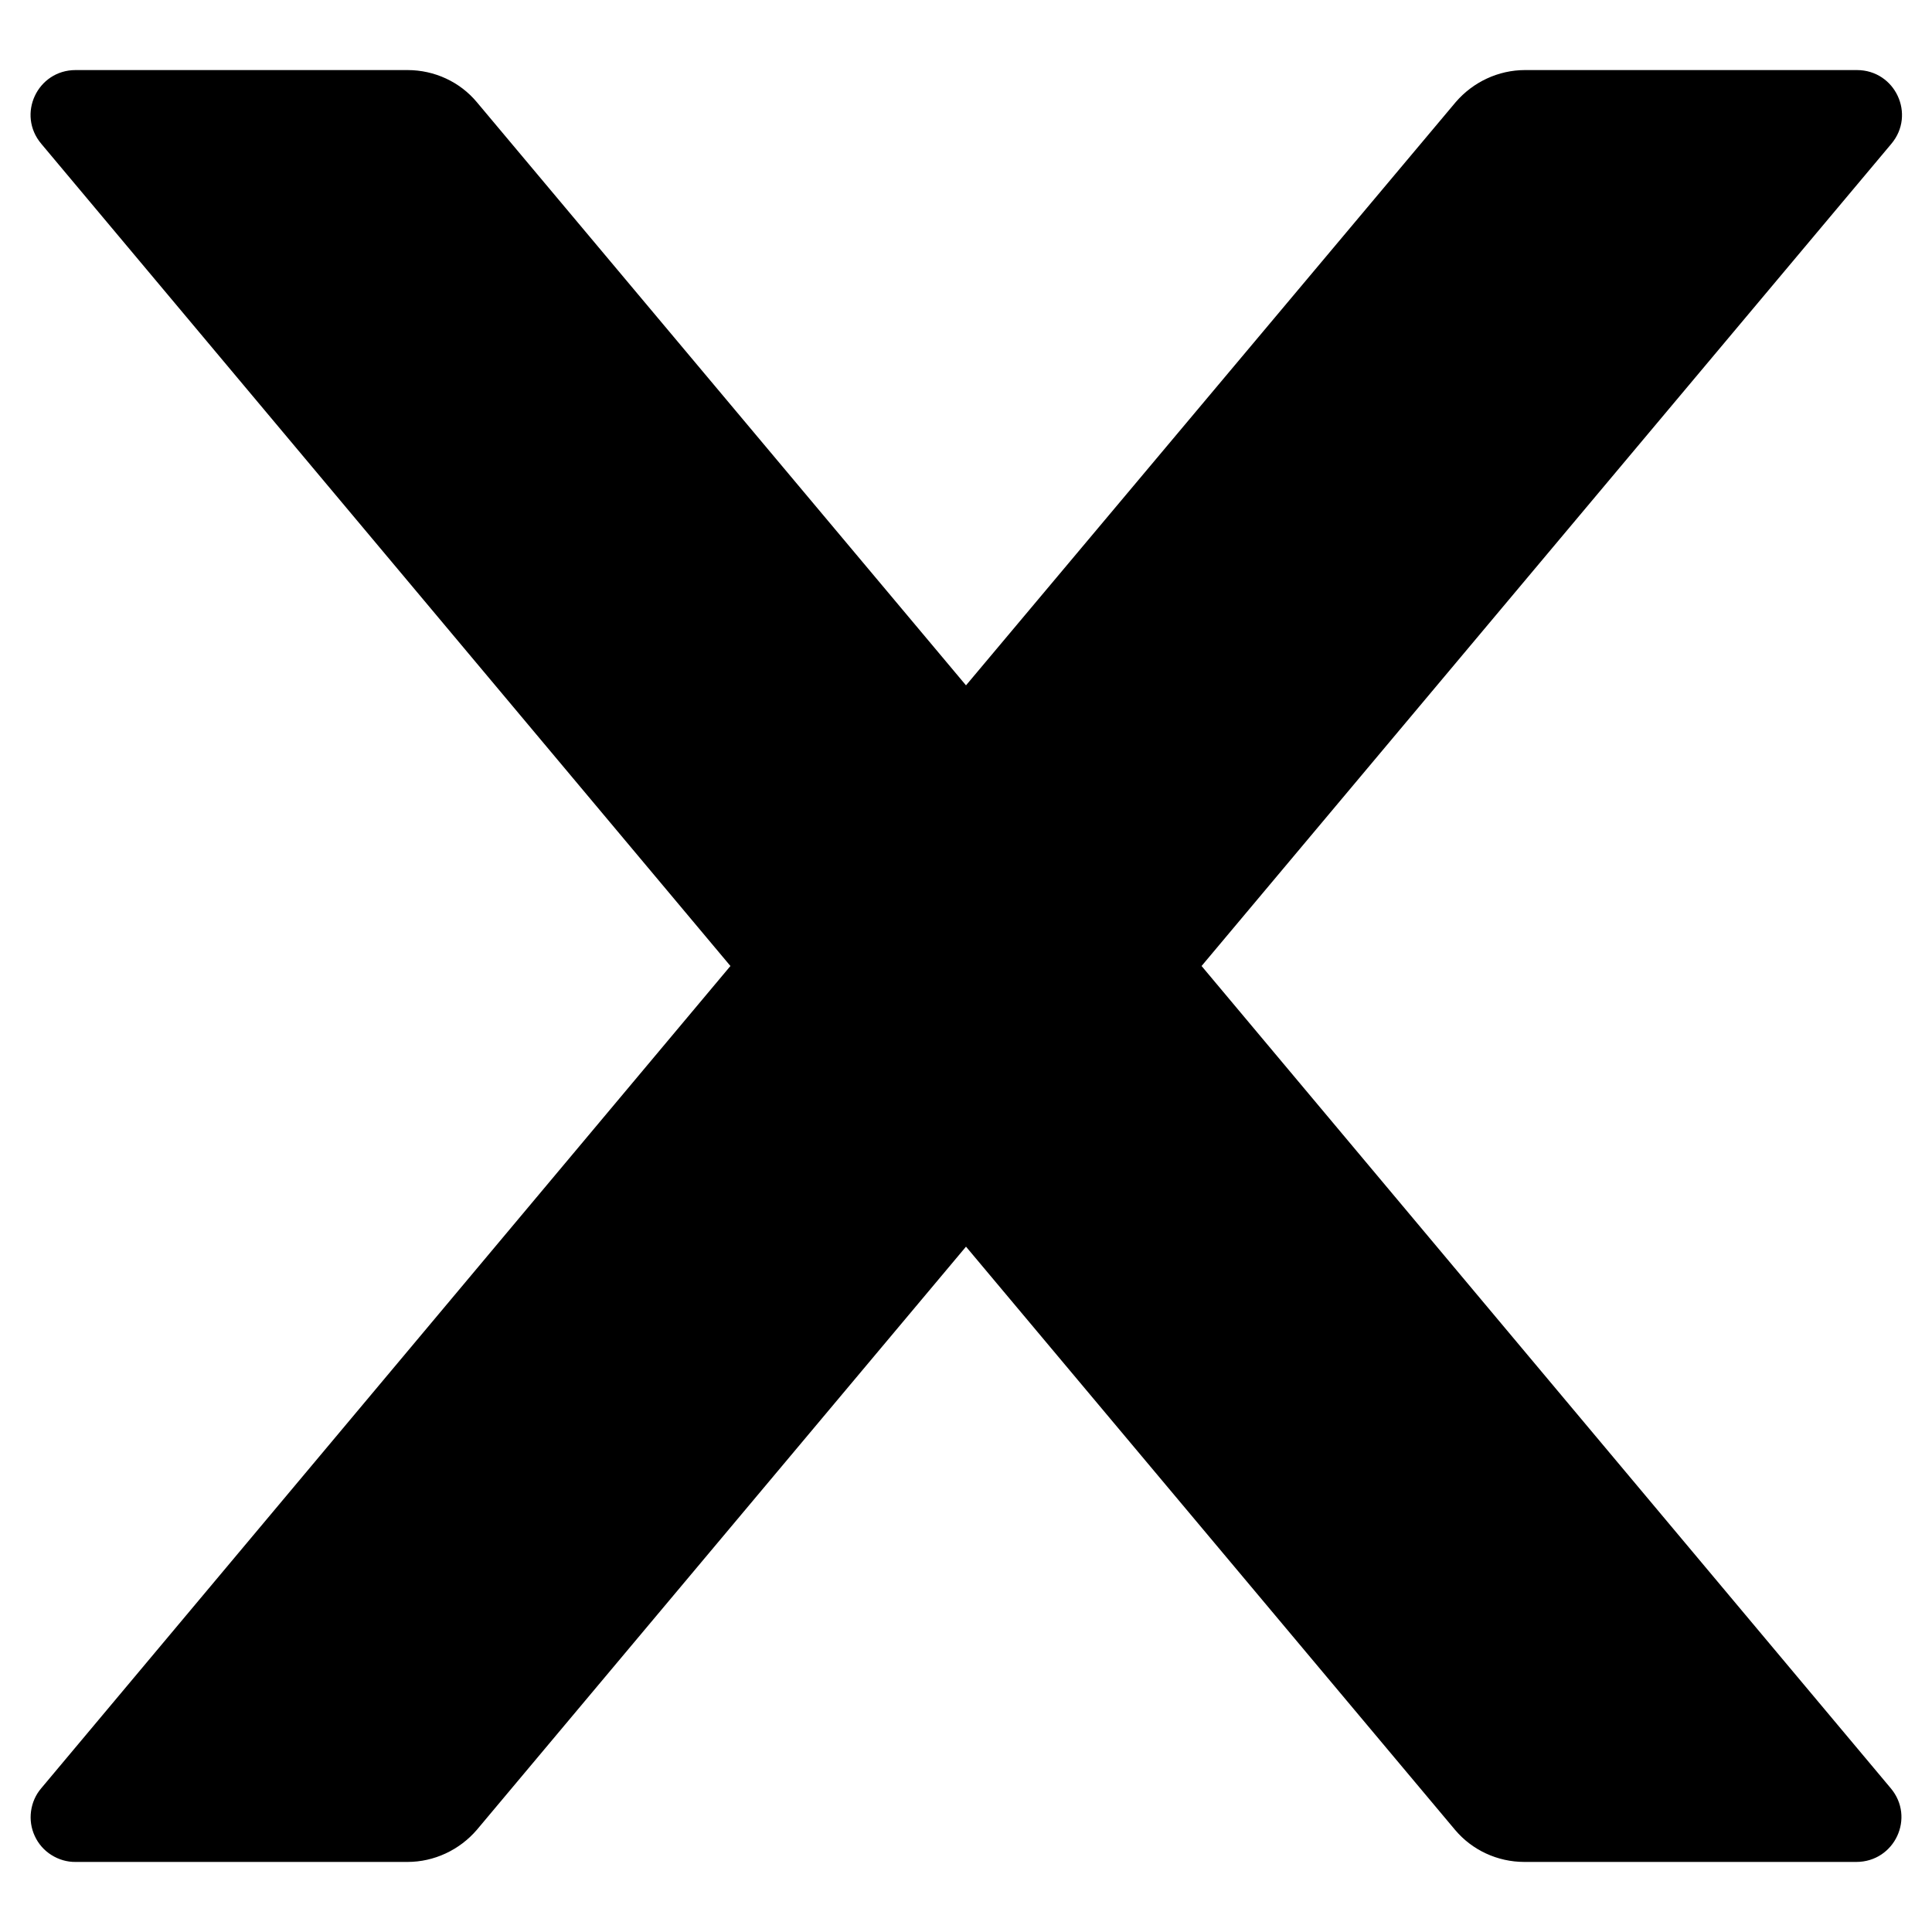
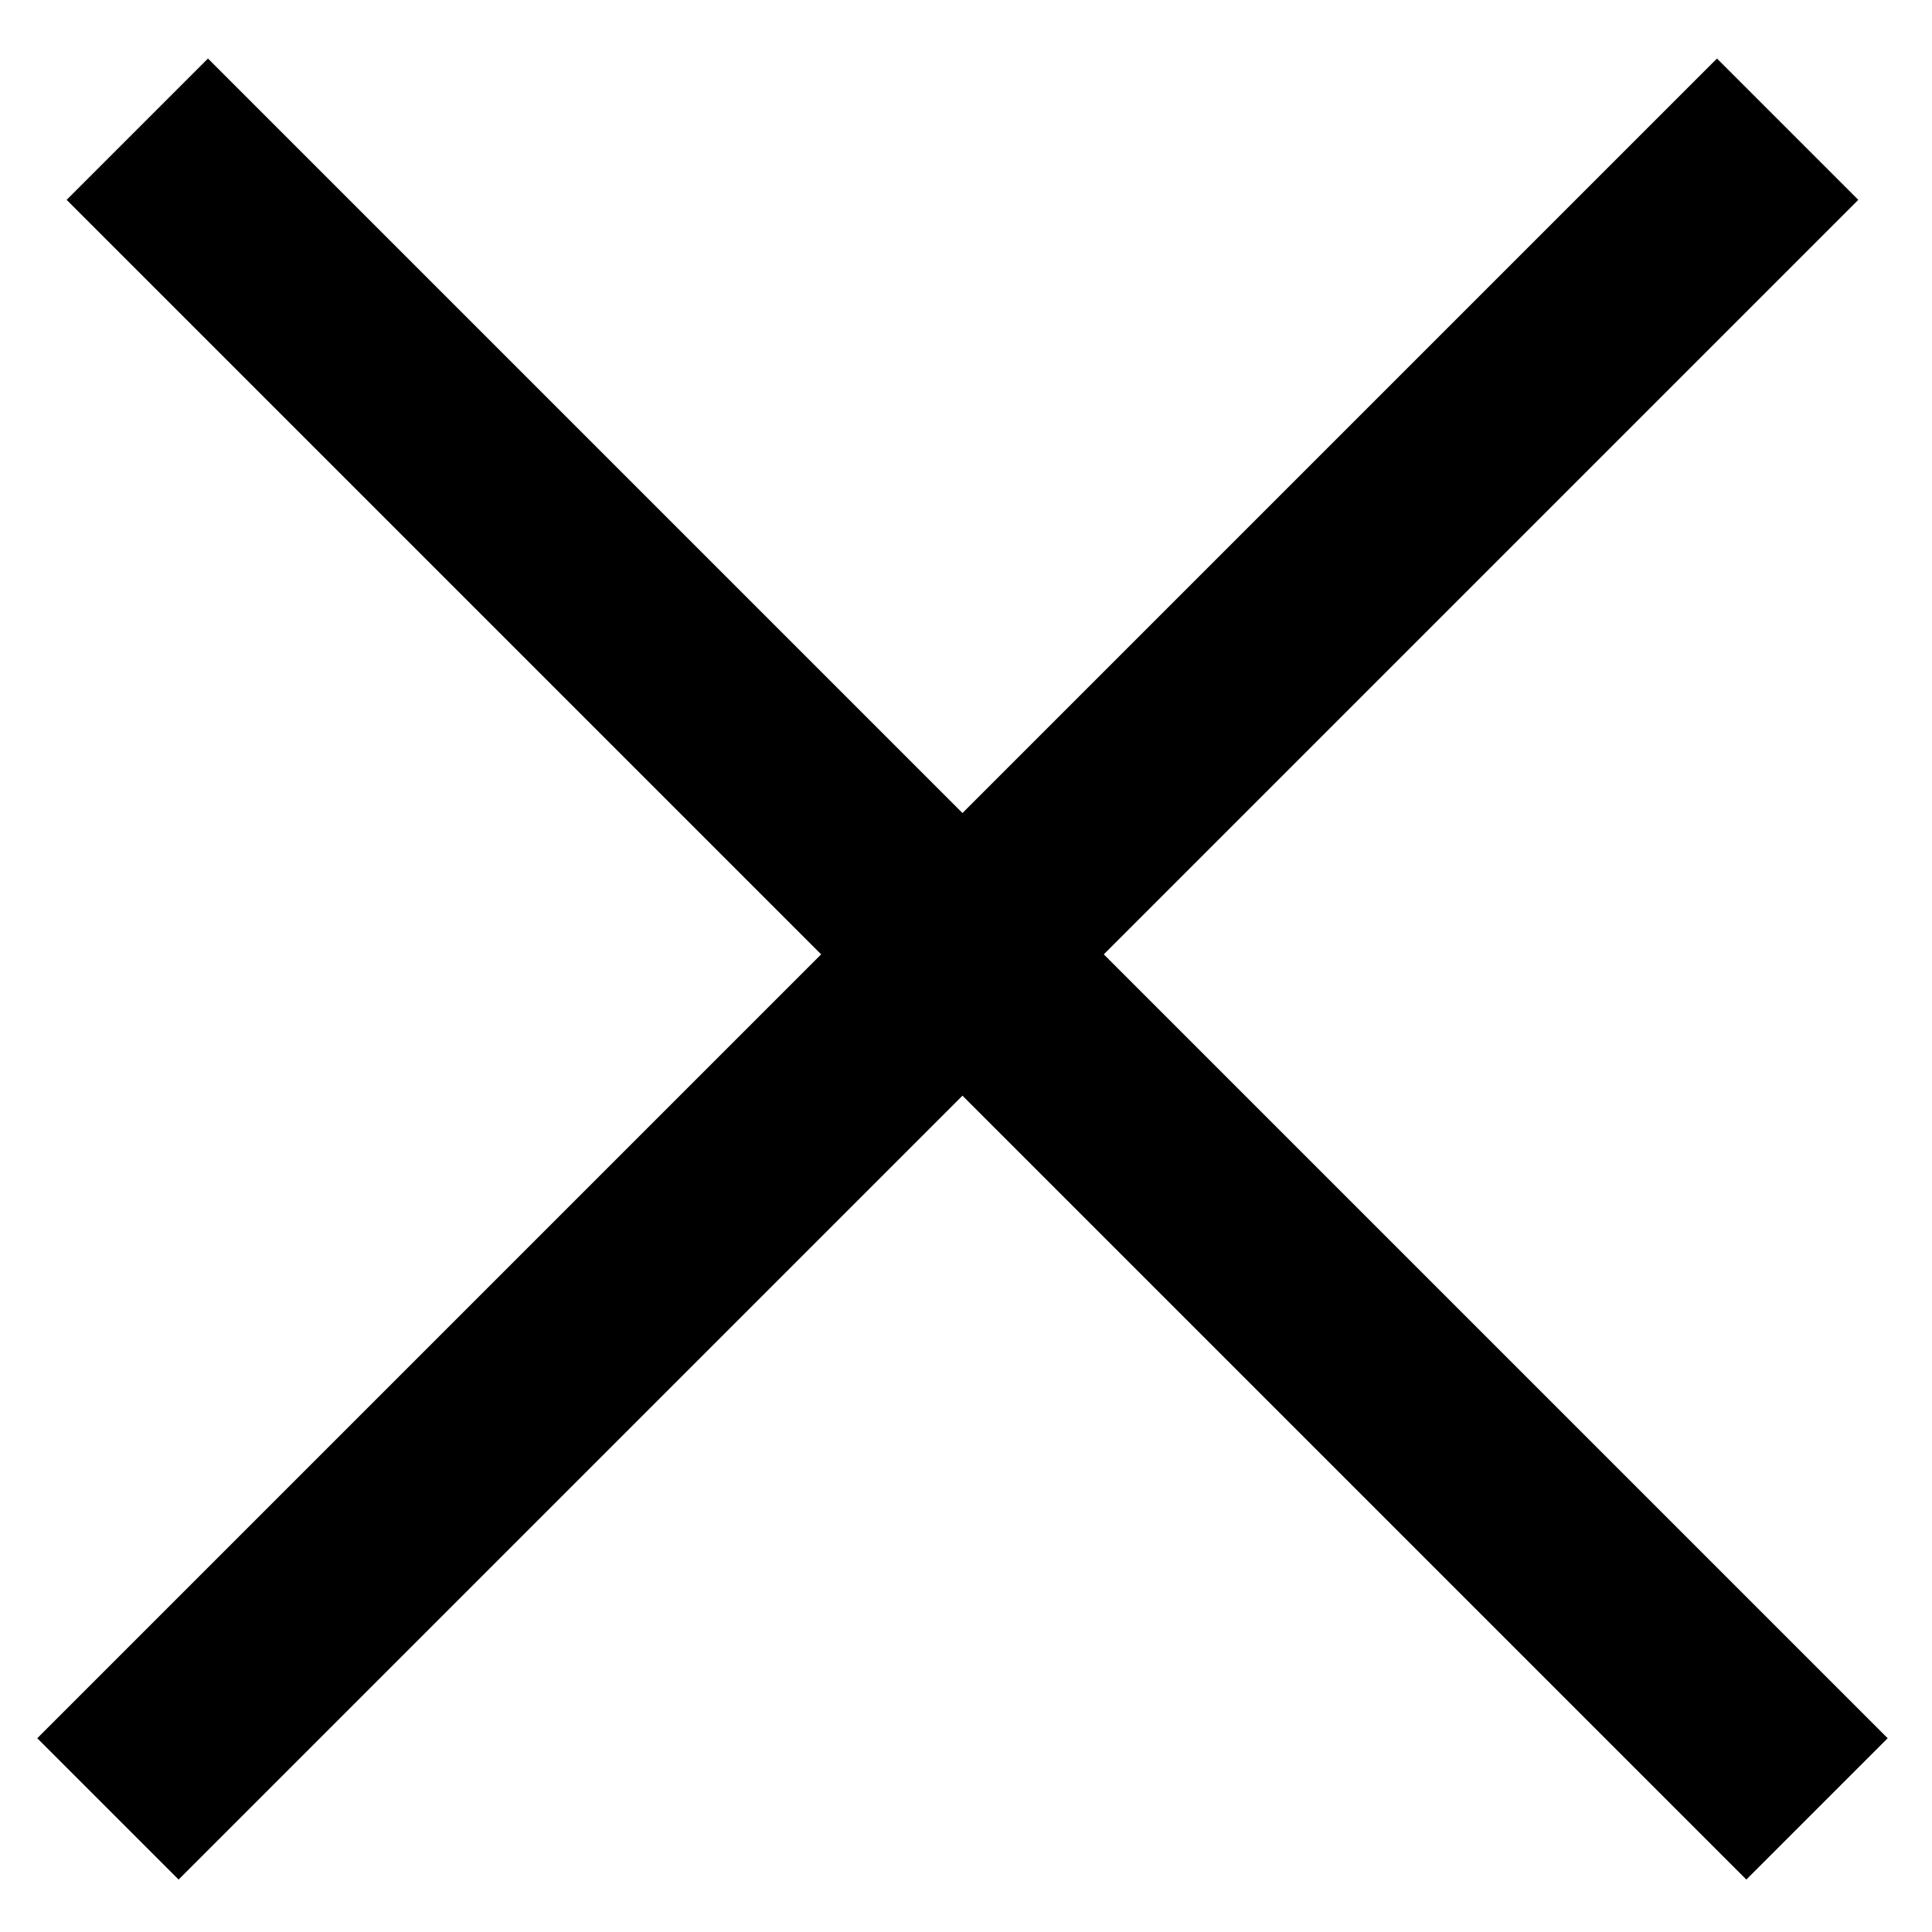
- <svg xmlns="http://www.w3.org/2000/svg" width="15" height="15" viewBox="0 0 15 15" fill="none">
-   <path d="M0.587 14.456H3.164C3.37 14.456 3.567 14.364 3.702 14.207L7.5 9.679L11.297 14.207C11.429 14.364 11.626 14.456 11.835 14.456H14.412C14.71 14.456 14.872 14.111 14.679 13.883L9.329 7.5L14.684 1.117C14.876 0.889 14.714 0.544 14.417 0.544H11.84C11.634 0.544 11.437 0.636 11.302 0.793L7.5 5.321L3.702 0.793C3.571 0.636 3.374 0.544 3.164 0.544H0.587C0.29 0.544 0.128 0.889 0.321 1.117L5.671 7.5L0.321 13.883C0.277 13.934 0.25 13.996 0.241 14.062C0.232 14.128 0.242 14.195 0.27 14.255C0.298 14.316 0.343 14.367 0.399 14.402C0.456 14.438 0.521 14.457 0.587 14.456Z" fill="black" />
+ <svg xmlns="http://www.w3.org/2000/svg" width="29" height="29" viewBox="0 0 29 29" fill="none">
+   <line x1="1.62" y1="27.152" x2="26.833" y2="1.939" stroke="black" stroke-width="3" />
+   <line x1="2.061" y1="1.939" x2="27.274" y2="27.152" stroke="black" stroke-width="3" />
</svg>
